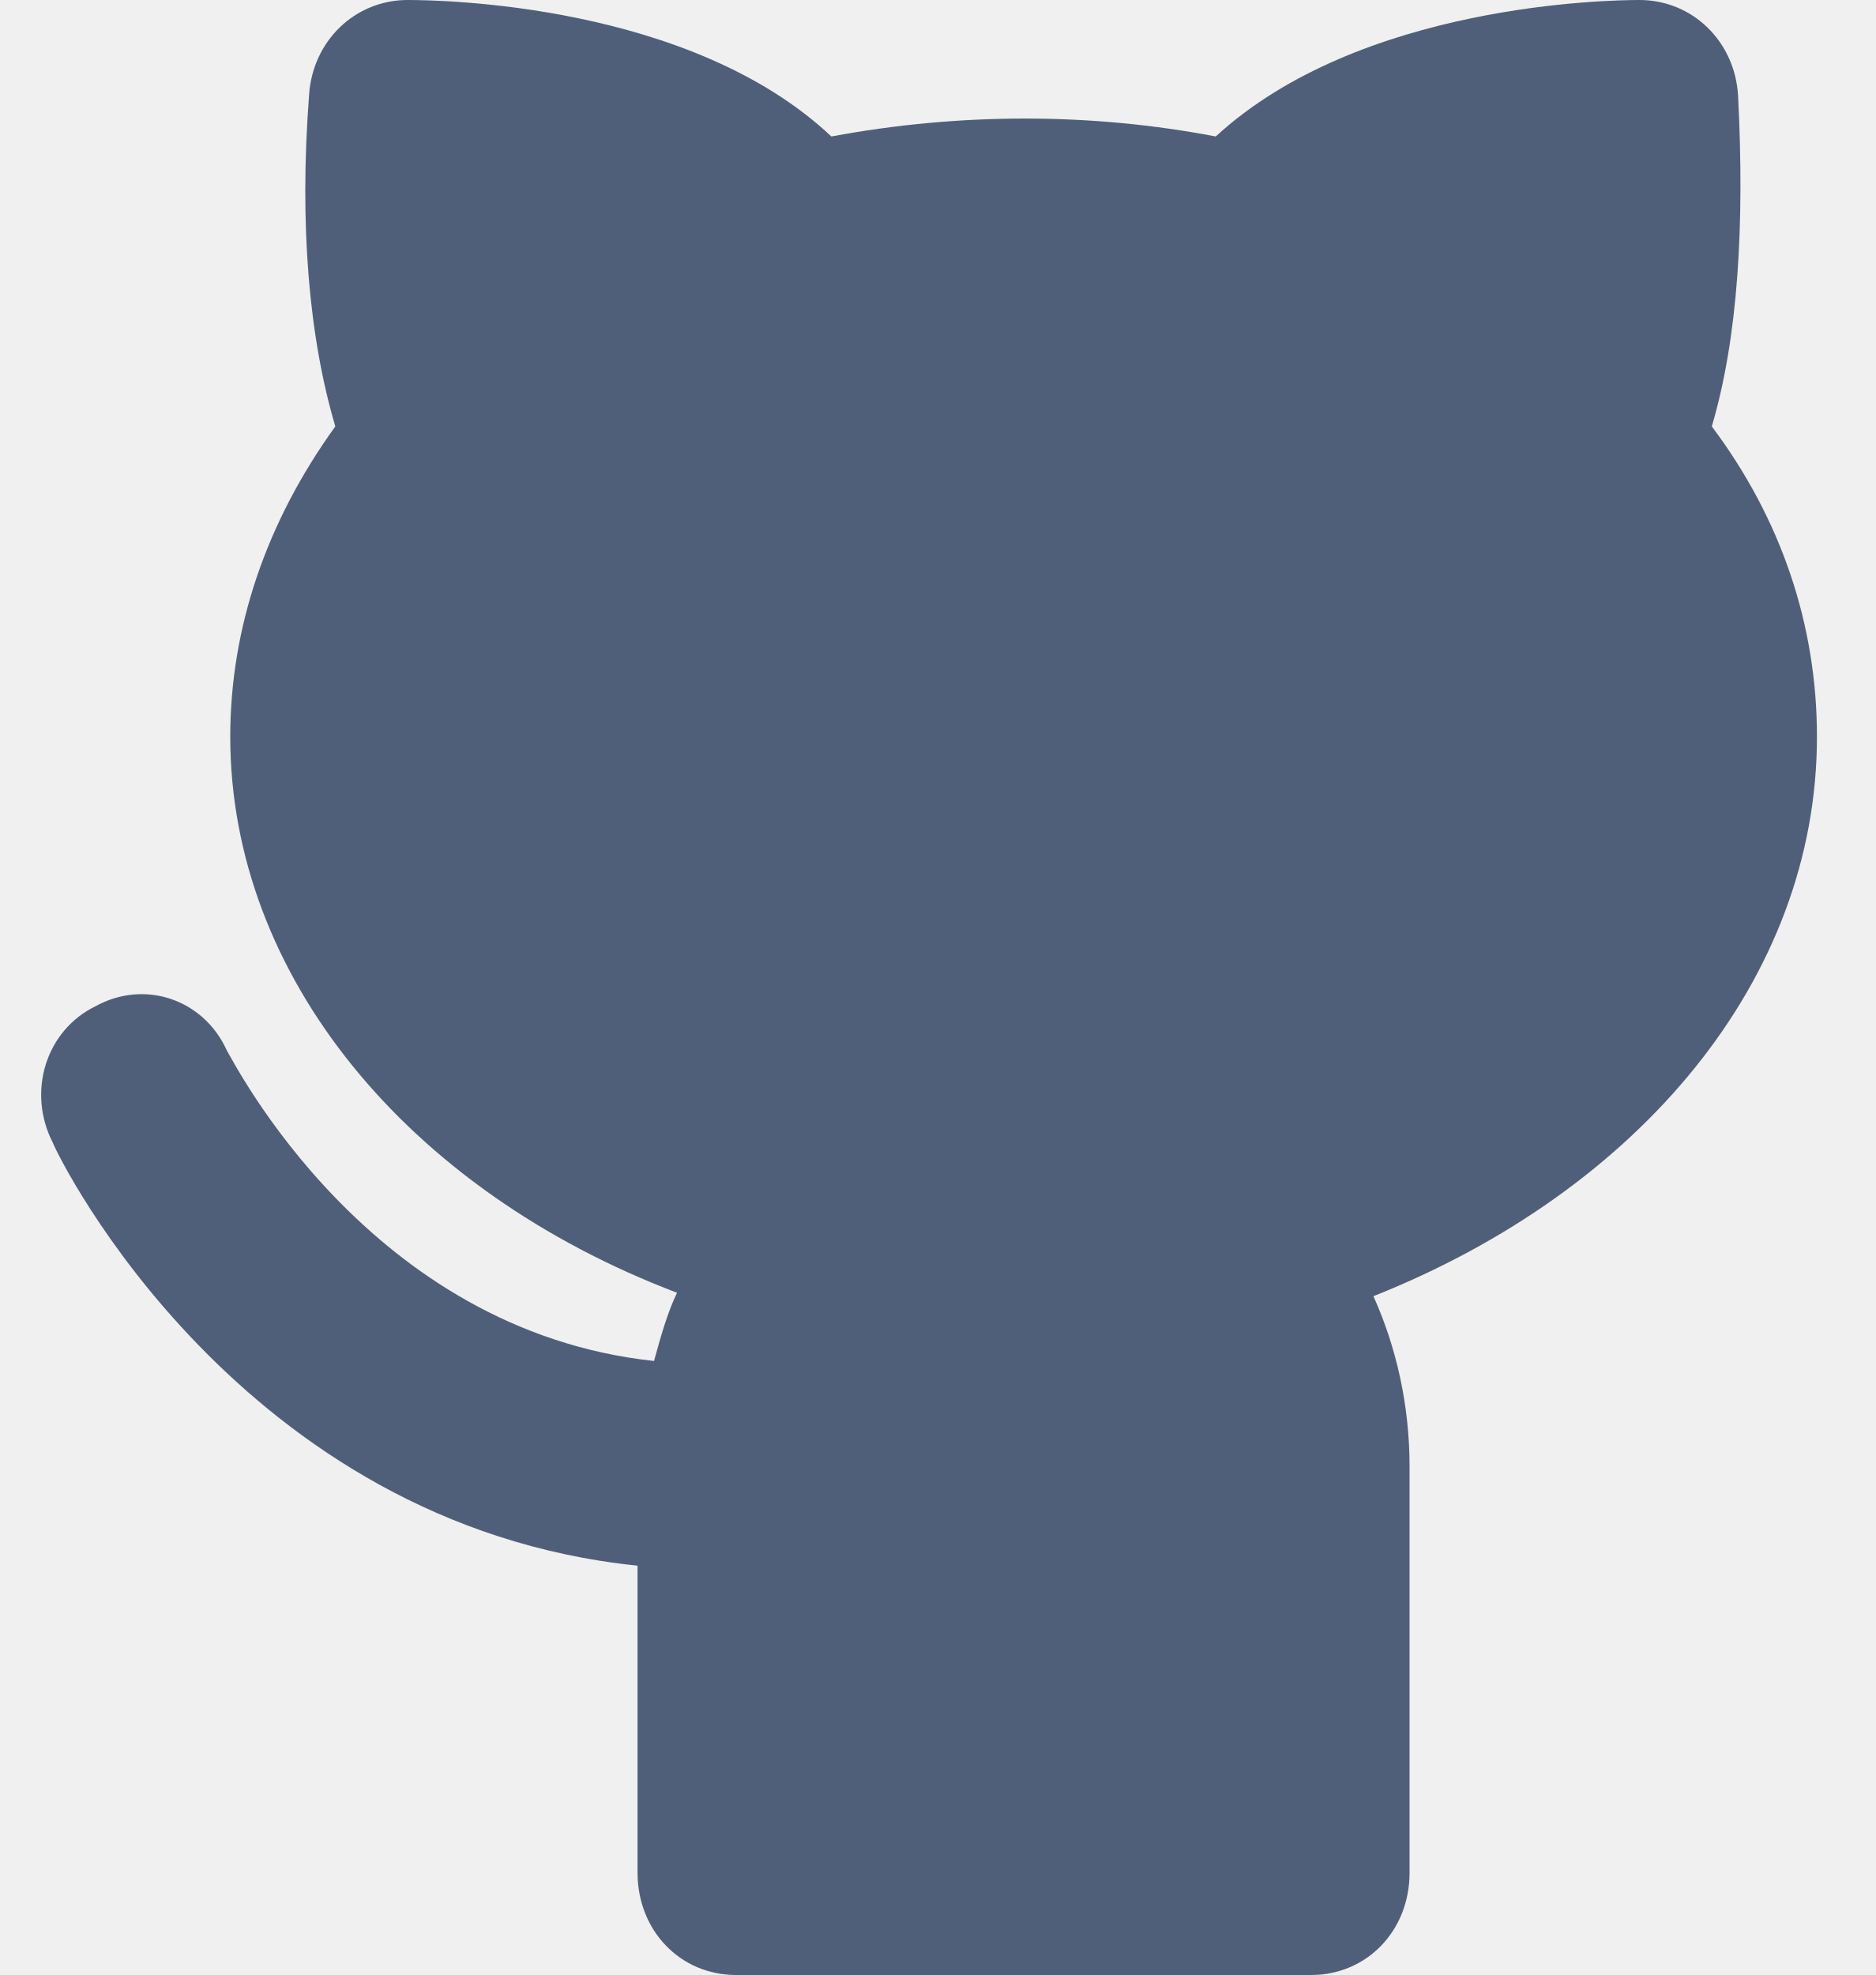
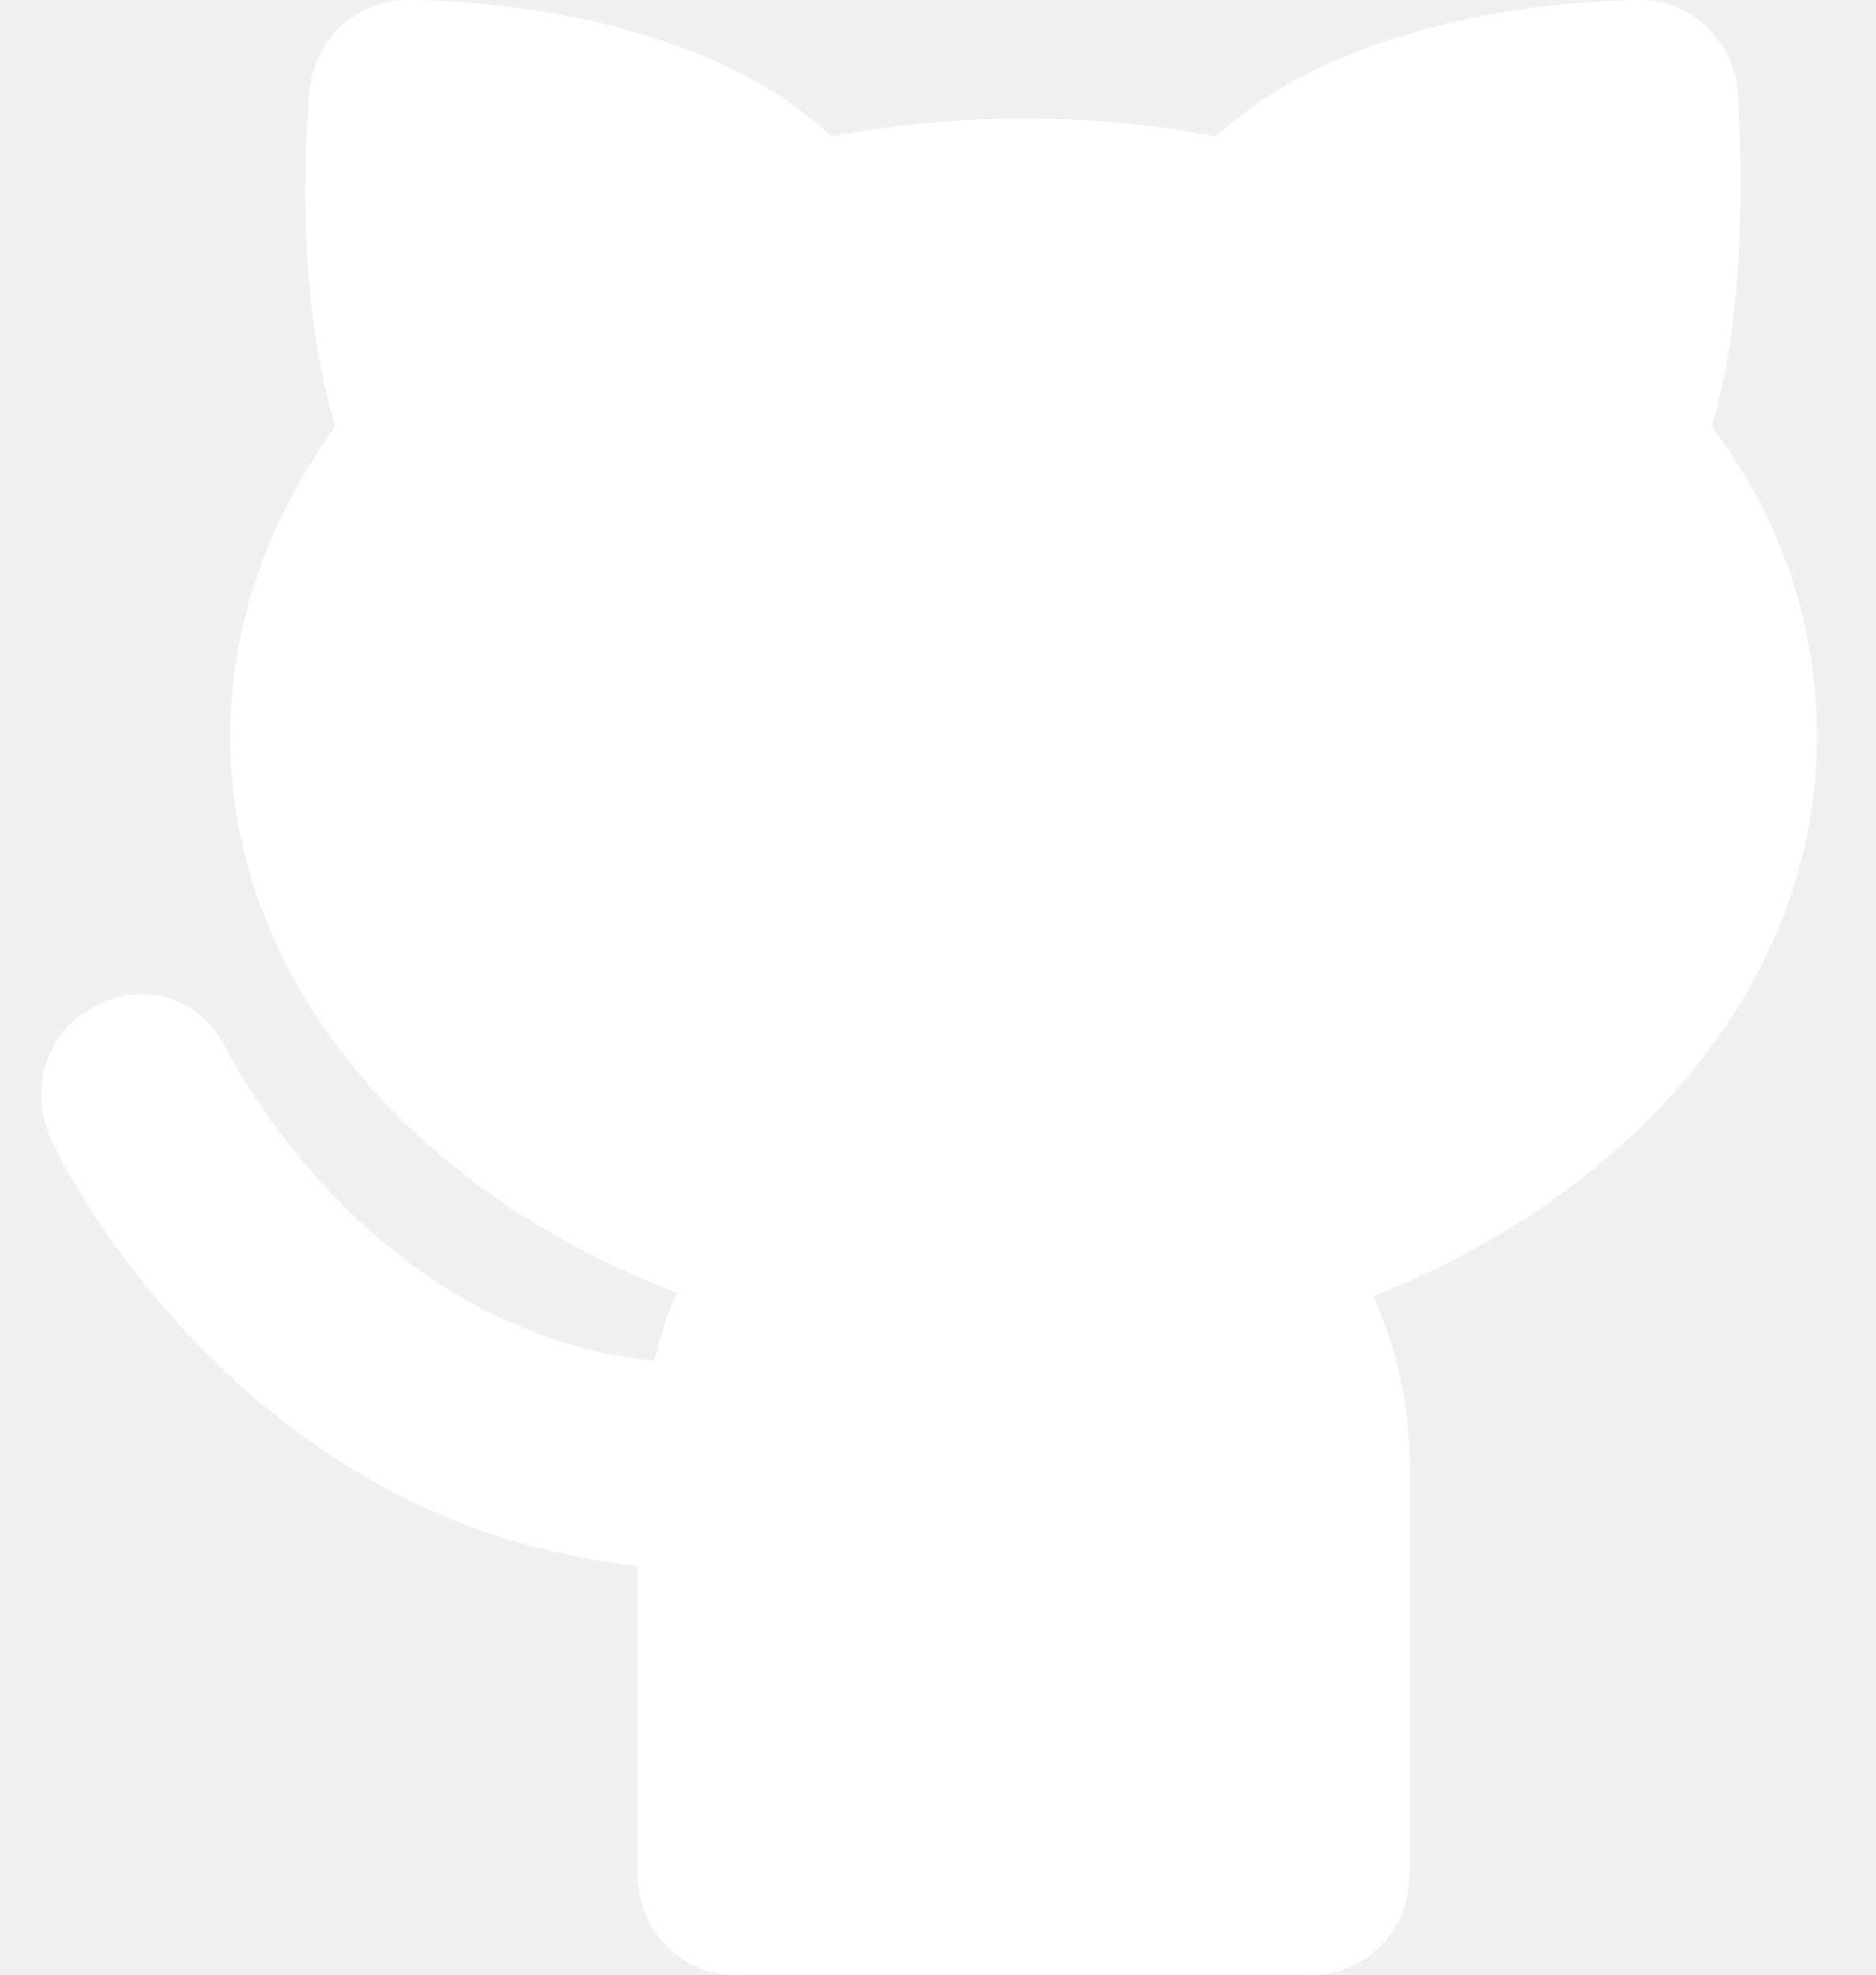
<svg xmlns="http://www.w3.org/2000/svg" width="19" height="20" viewBox="0 0 19 20" fill="none">
-   <path d="M18.402 7.461C18.402 6.321 18.036 5.25 17.337 4.318C17.603 3.42 17.67 2.28 17.603 0.967C17.57 0.415 17.137 0 16.605 0C16.306 0 13.777 0.035 12.313 1.382C11.049 1.14 9.718 1.14 8.42 1.382C6.99 0.035 4.461 0 4.128 0C3.596 0 3.163 0.415 3.13 0.967C3.03 2.28 3.13 3.42 3.396 4.318C2.698 5.285 2.332 6.356 2.332 7.461C2.332 9.879 4.128 12.055 6.857 13.091C6.757 13.299 6.69 13.541 6.624 13.782C3.729 13.472 2.365 10.743 2.298 10.639C2.065 10.121 1.467 9.914 0.967 10.19C0.468 10.432 0.269 11.053 0.535 11.572C0.601 11.744 2.431 15.44 6.457 15.855V18.964C6.457 19.551 6.89 20 7.455 20H13.278C13.844 20 14.276 19.551 14.276 18.964V14.853C14.276 14.231 14.143 13.644 13.91 13.126C16.605 12.055 18.402 9.914 18.402 7.461Z" fill="#505F79" />
+   <path d="M18.402 7.461C18.402 6.321 18.036 5.25 17.337 4.318C17.603 3.42 17.67 2.28 17.603 0.967C17.57 0.415 17.137 0 16.605 0C16.306 0 13.777 0.035 12.313 1.382C11.049 1.14 9.718 1.14 8.42 1.382C6.99 0.035 4.461 0 4.128 0C3.596 0 3.163 0.415 3.13 0.967C3.03 2.28 3.13 3.42 3.396 4.318C2.698 5.285 2.332 6.356 2.332 7.461C2.332 9.879 4.128 12.055 6.857 13.091C6.757 13.299 6.69 13.541 6.624 13.782C3.729 13.472 2.365 10.743 2.298 10.639C2.065 10.121 1.467 9.914 0.967 10.19C0.468 10.432 0.269 11.053 0.535 11.572C0.601 11.744 2.431 15.44 6.457 15.855V18.964C6.457 19.551 6.89 20 7.455 20H13.278C13.844 20 14.276 19.551 14.276 18.964V14.853C14.276 14.231 14.143 13.644 13.91 13.126C16.605 12.055 18.402 9.914 18.402 7.461Z" fill="#fff" />
</svg>
